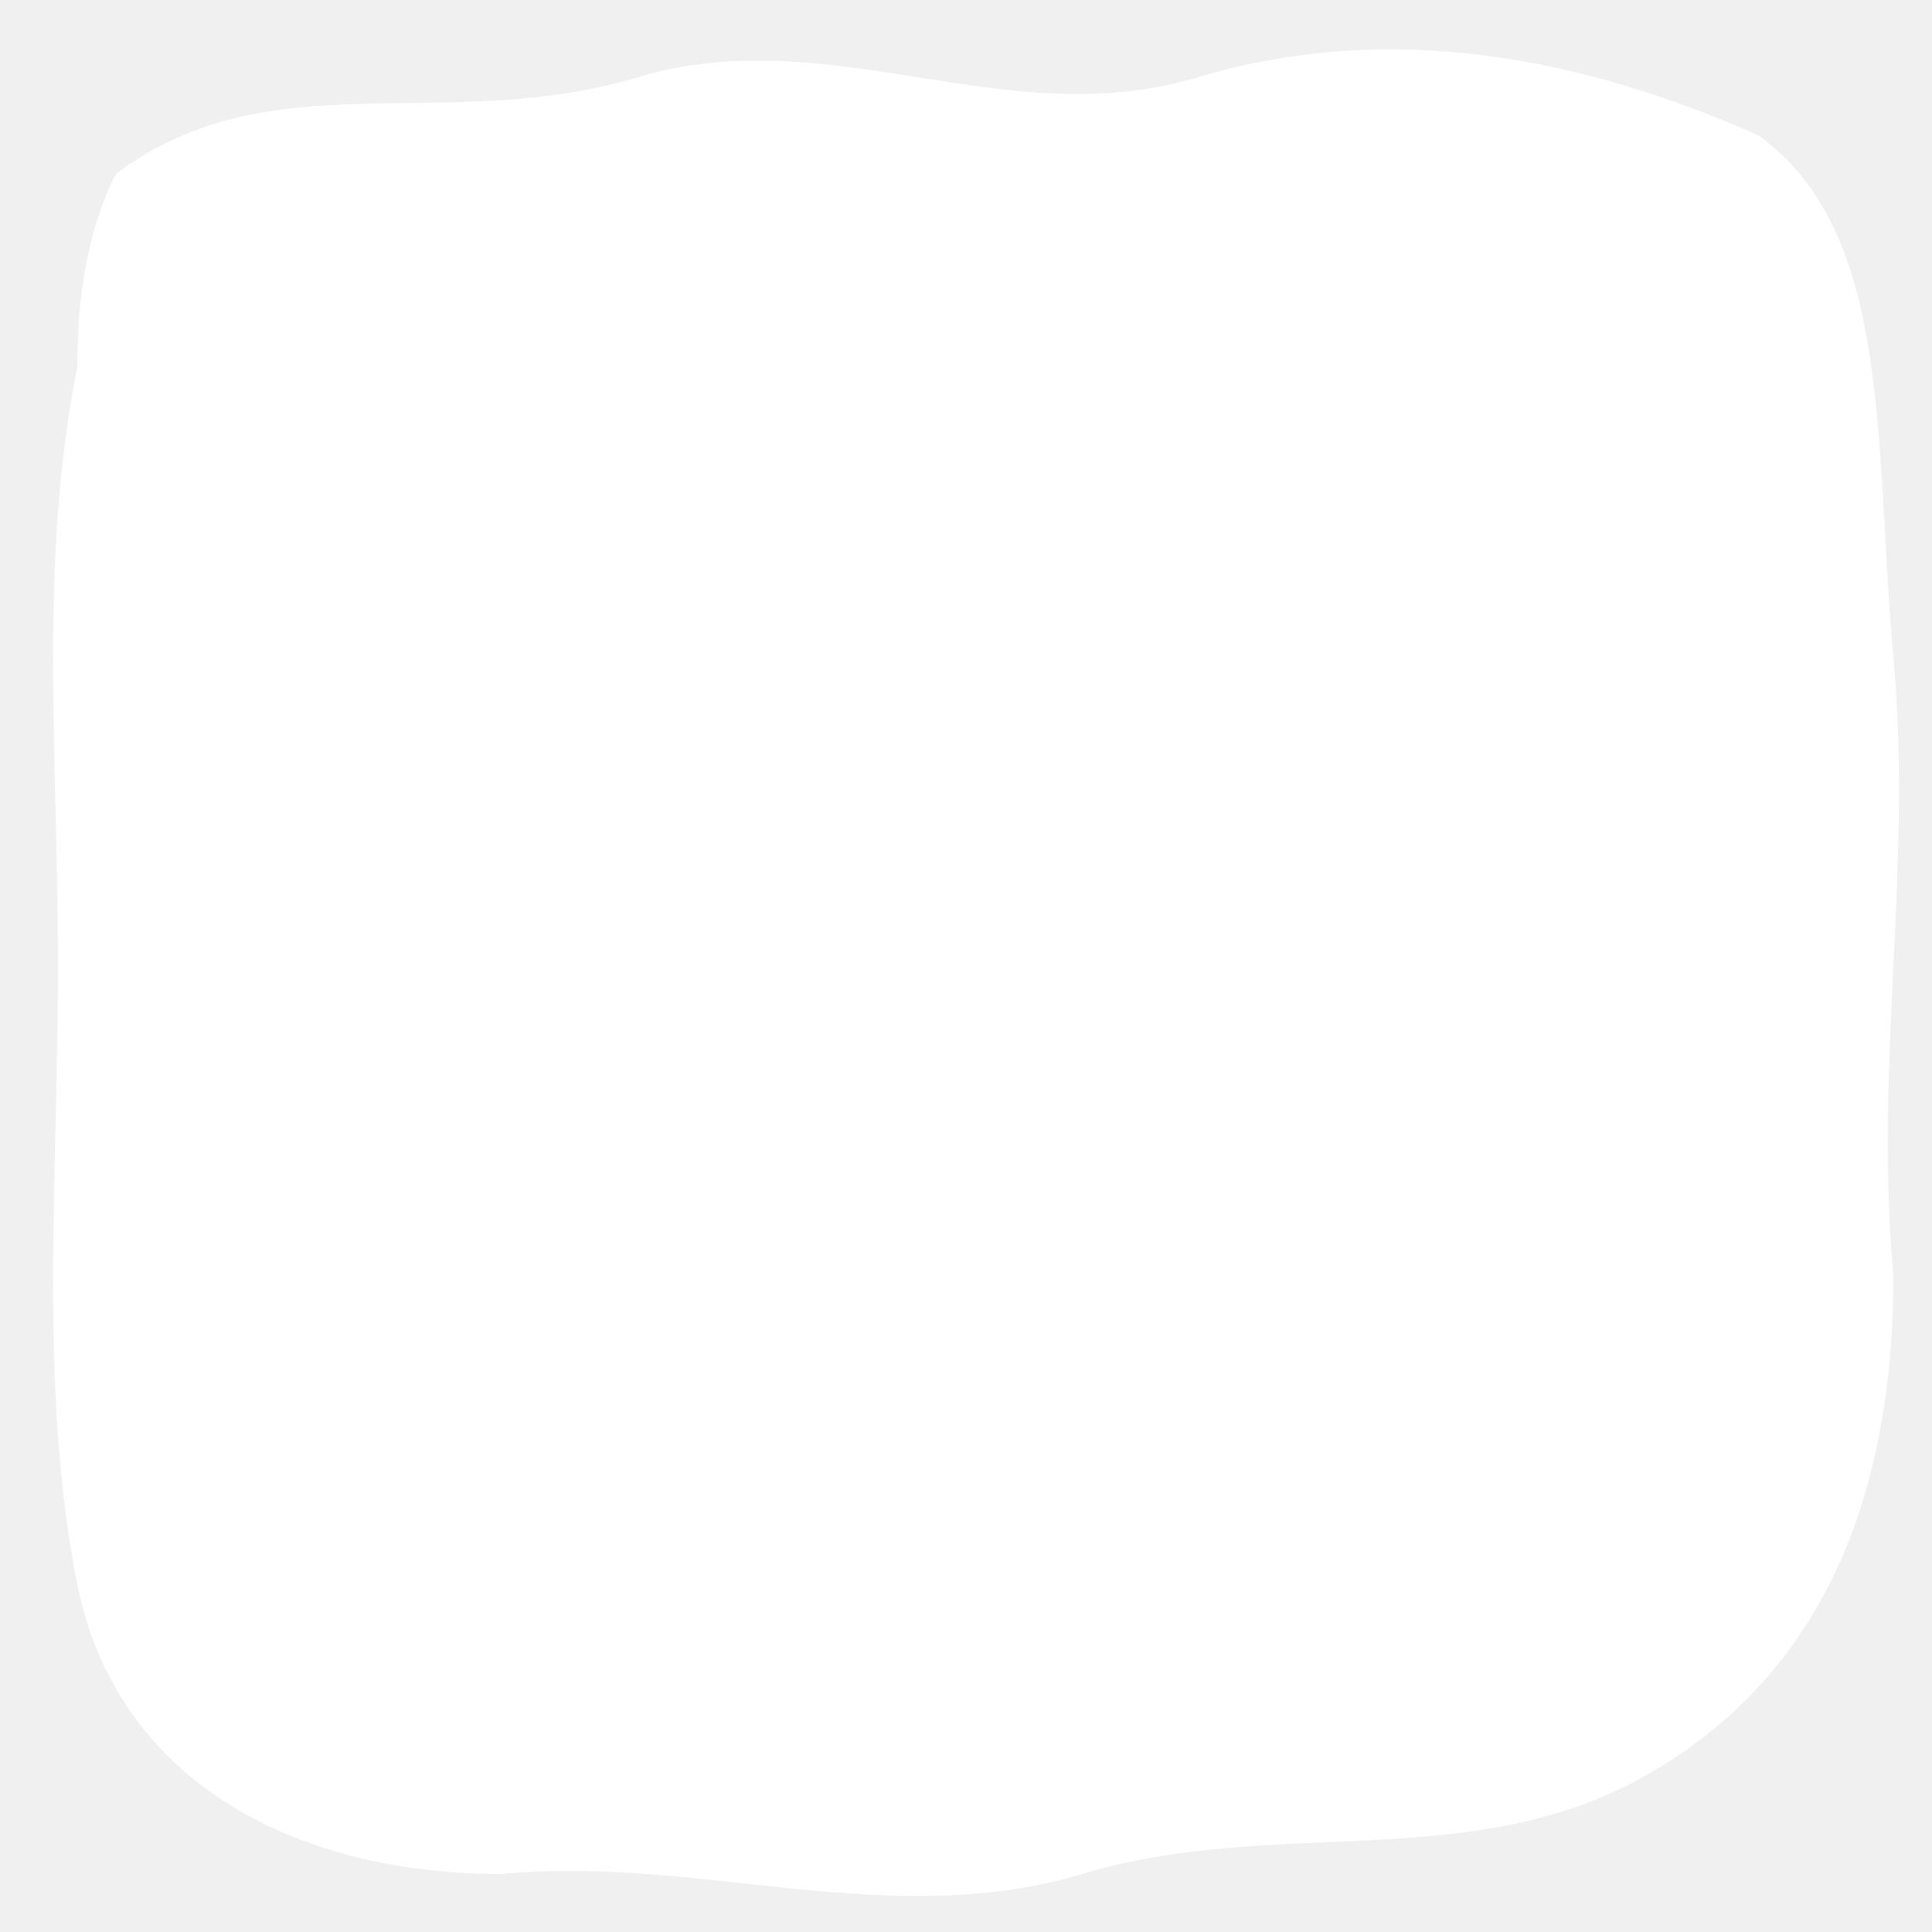
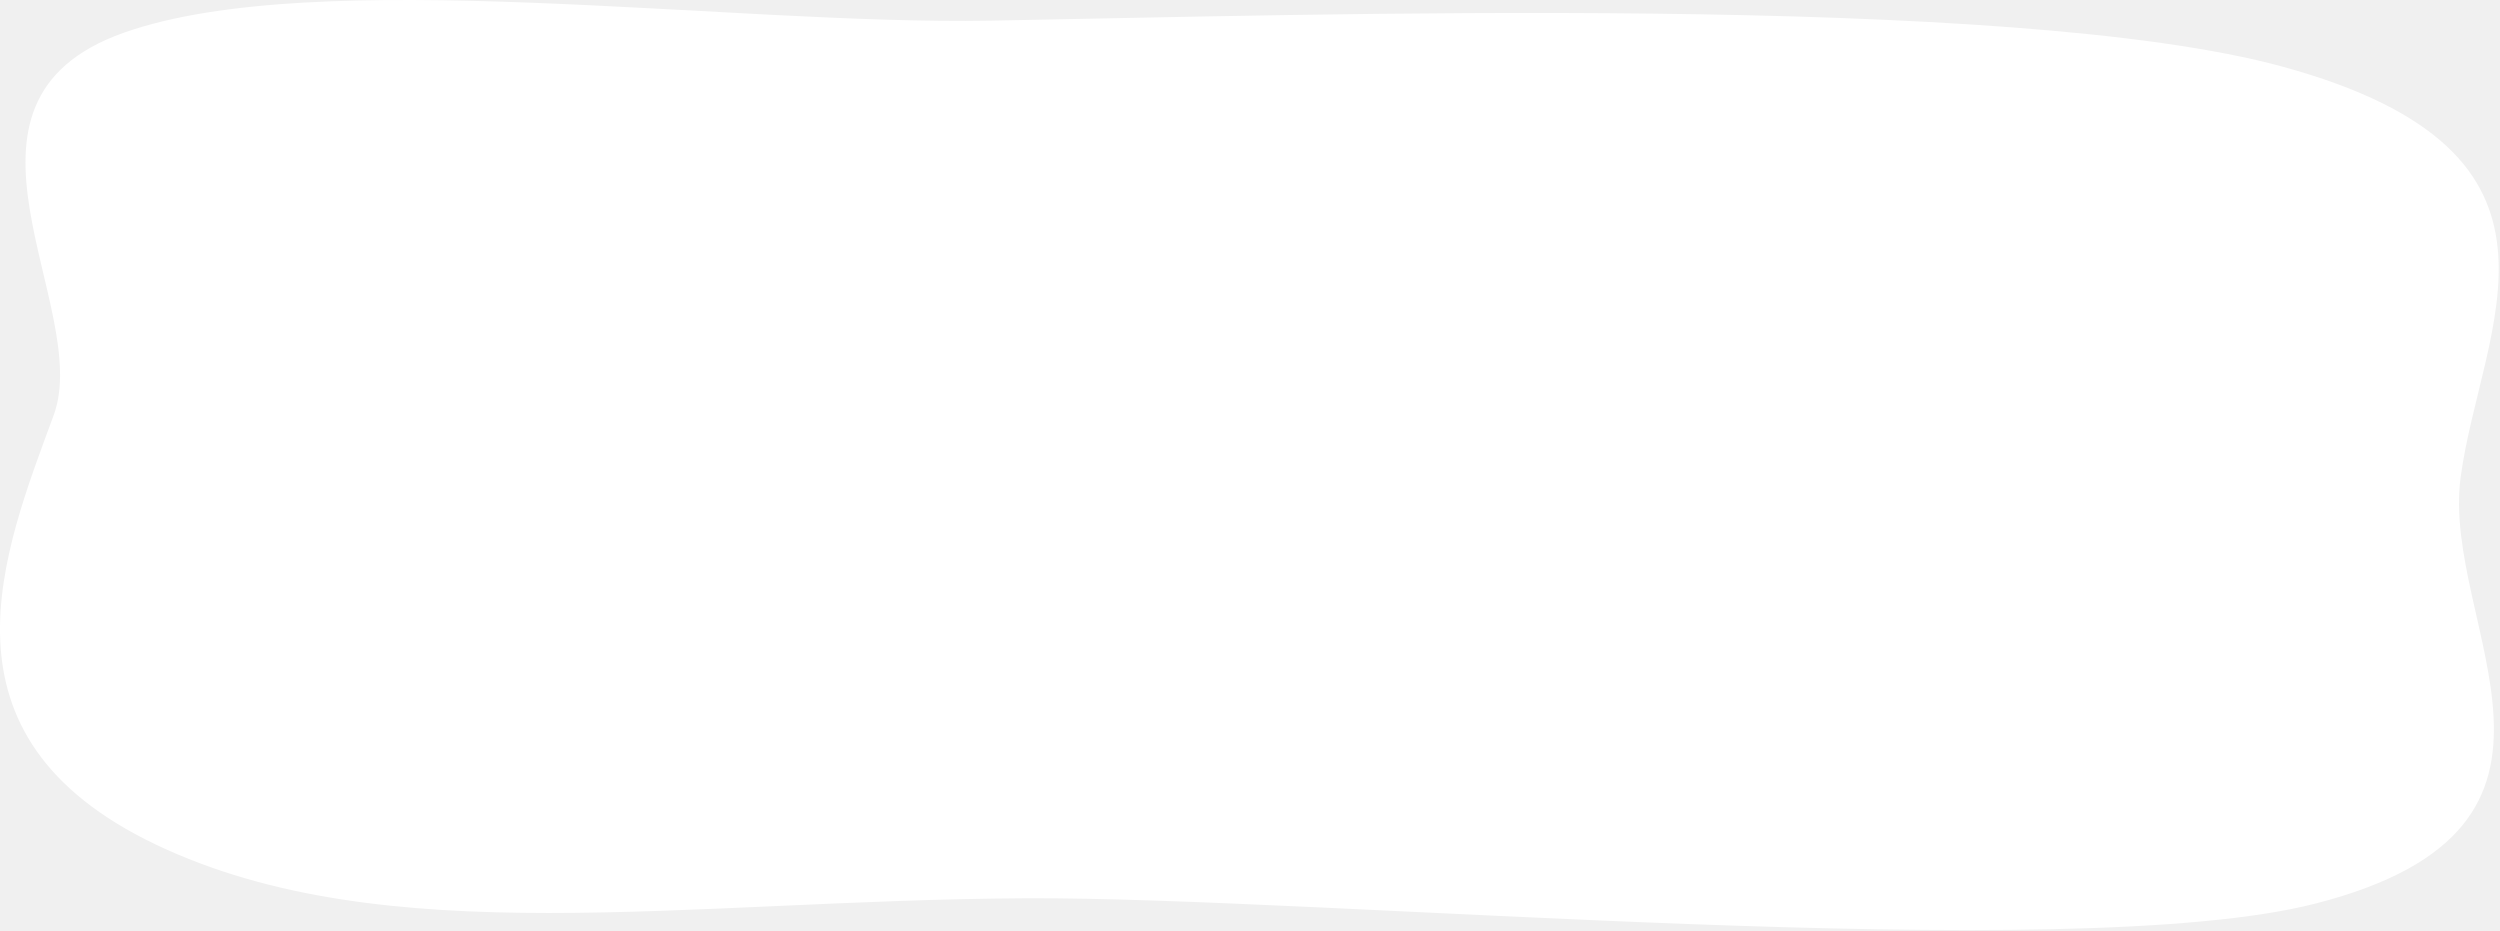
- <svg xmlns="http://www.w3.org/2000/svg" viewBox="0 0 1 1" preserveAspectRatio="none">
-   <path d="M.06,.09 C.14,.03 .23,.07 .33,.04 S.52,.07 .62,.04 S.82,.03 .91,.07 C.98,.12 .97,.23 .98,.34 S.97,.55 .98,.66 C.98,.78 .94,.87 .85,.92 C.76,.97 .66,.94 .56,.97 S.36,.96 .26,.97 C.15,.97 .06,.92 .04,.82 S.03,.61 .03,.5 S.02,.29 .04,.19 C.04,.14 .05,.11 .06,.09 Z" fill="white" />
+ <svg xmlns="http://www.w3.org/2000/svg" viewBox="0 0 1400 521" preserveAspectRatio="none">
+   <path d="M1377.94 267.41C1366.9 350.484 1465.21 462.621 1296.98 505.922C1158.65 541.529 741.065 502.119 574.115 503.032C383.427 504.074 215.442 533.969 87.422 473.023C-40.634 412.059 1.821 309.322 30.098 232.409C52.196 172.302 -40.809 57.353 69.306 18.334C177.561 -20.026 408.331 14.126 554.534 11.572C732.61 8.461 1125.98 -4.393 1278.31 37.349C1455.18 85.812 1389.21 182.614 1377.94 267.41Z" fill="white" />
</svg>
